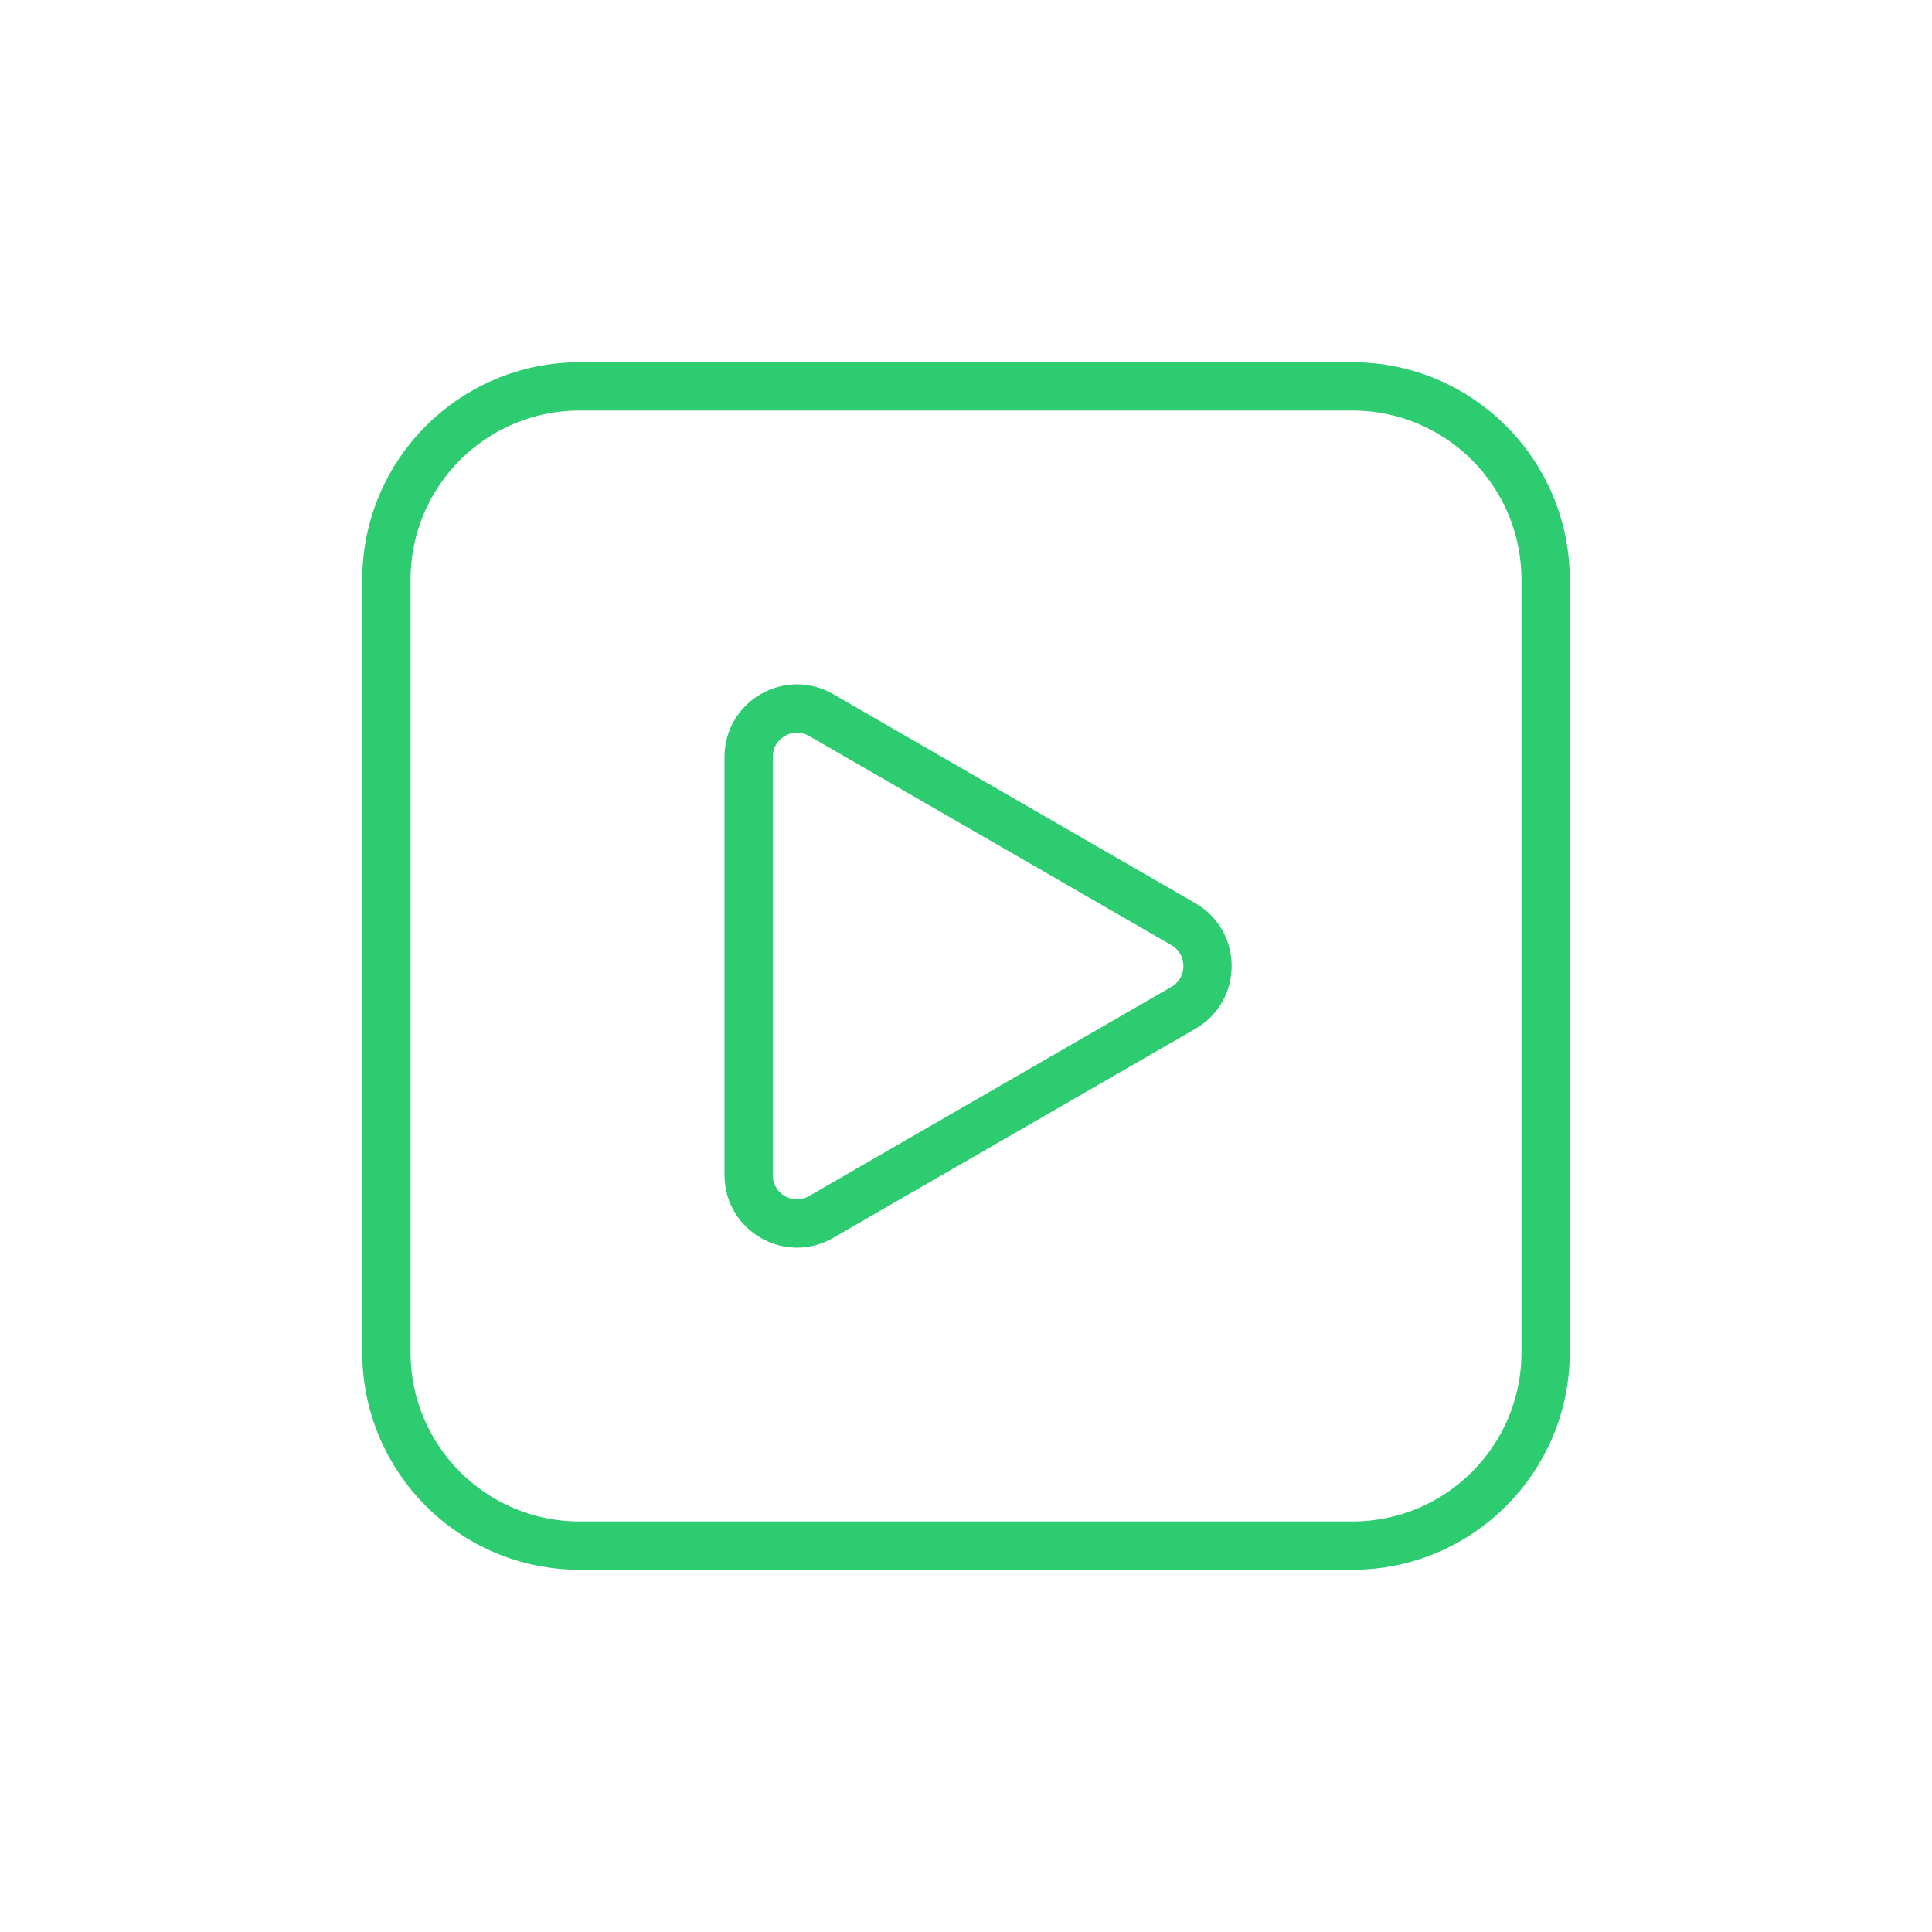
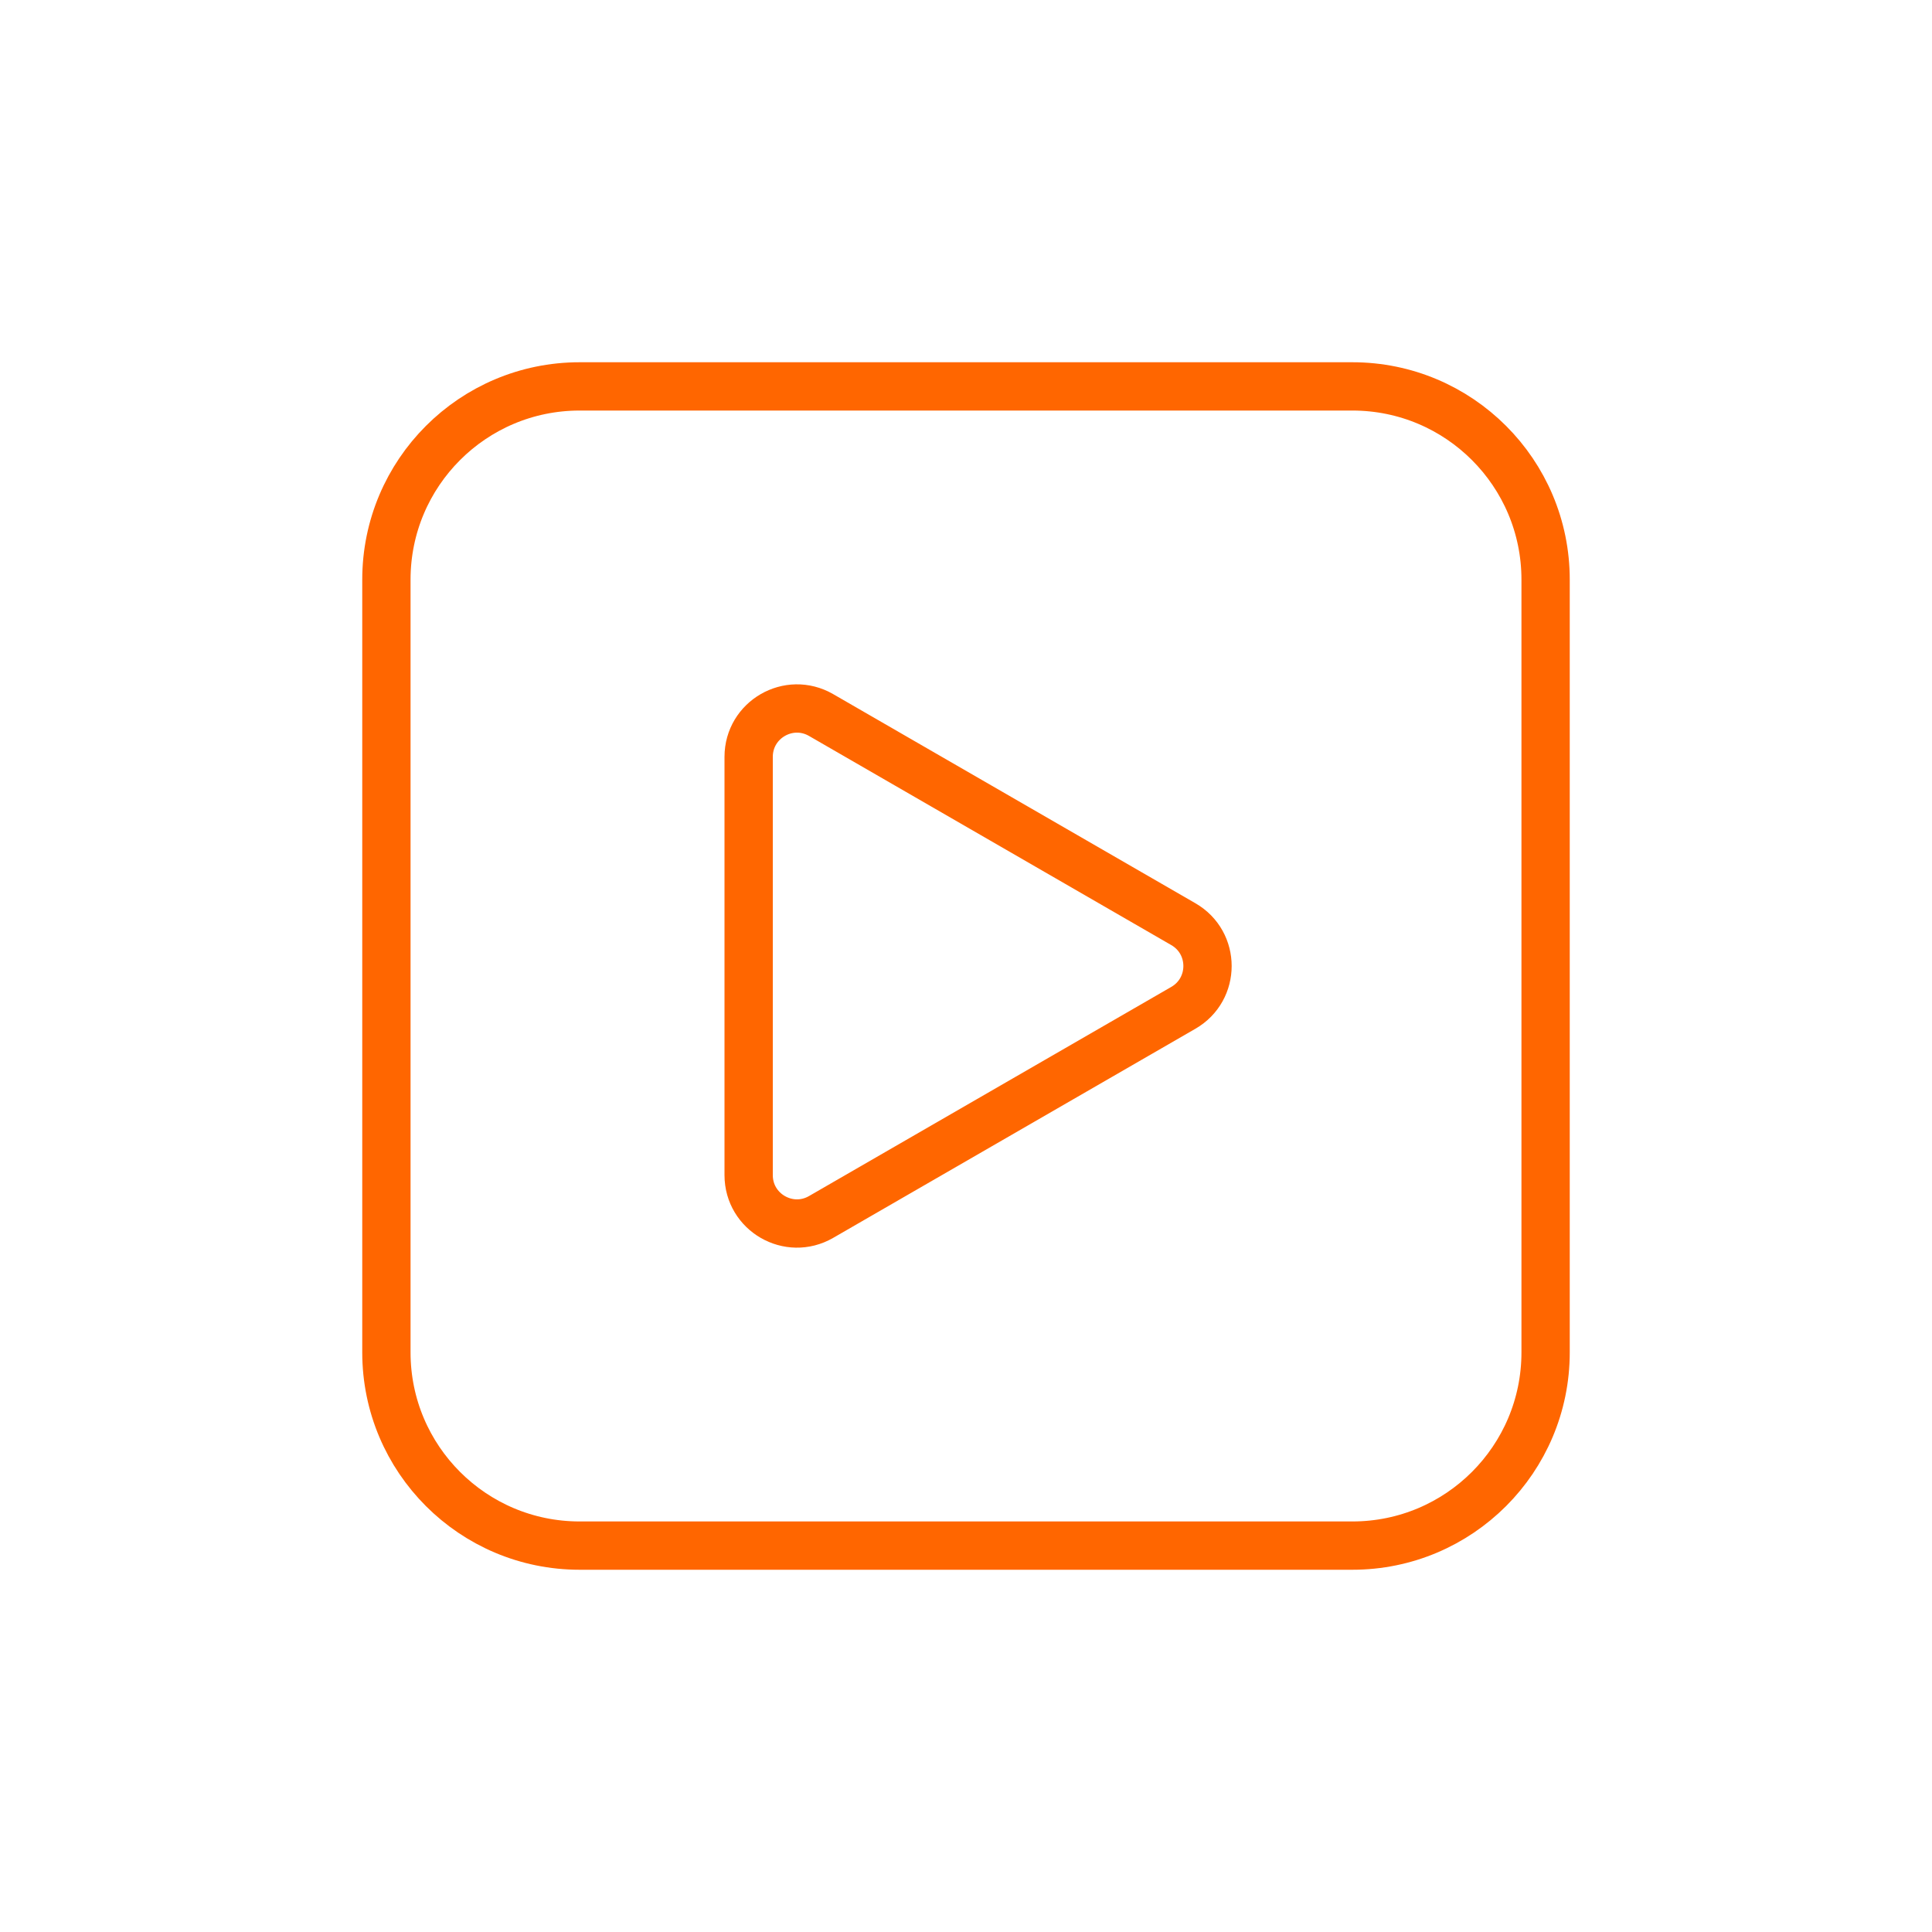
<svg xmlns="http://www.w3.org/2000/svg" width="40" height="40" viewBox="0 0 40 40" fill="none">
-   <rect x="8" y="8" width="24" height="24" rx="4" stroke="#2ECC71" />
-   <path d="M24.5 19.134C25.167 19.519 25.167 20.481 24.5 20.866L17 25.196C16.333 25.581 15.5 25.1 15.5 24.33L15.5 15.67C15.5 14.9 16.333 14.419 17 14.804L24.5 19.134Z" stroke="#2ECC71" />
+   <rect x="8" y="8" width="24" height="24" rx="4" stroke="#FF6600" />
+   <path d="M24.5 19.134C25.167 19.519 25.167 20.481 24.5 20.866L17 25.196C16.333 25.581 15.5 25.1 15.5 24.33L15.5 15.67C15.5 14.9 16.333 14.419 17 14.804L24.5 19.134Z" stroke="#FF6600" />
</svg>
